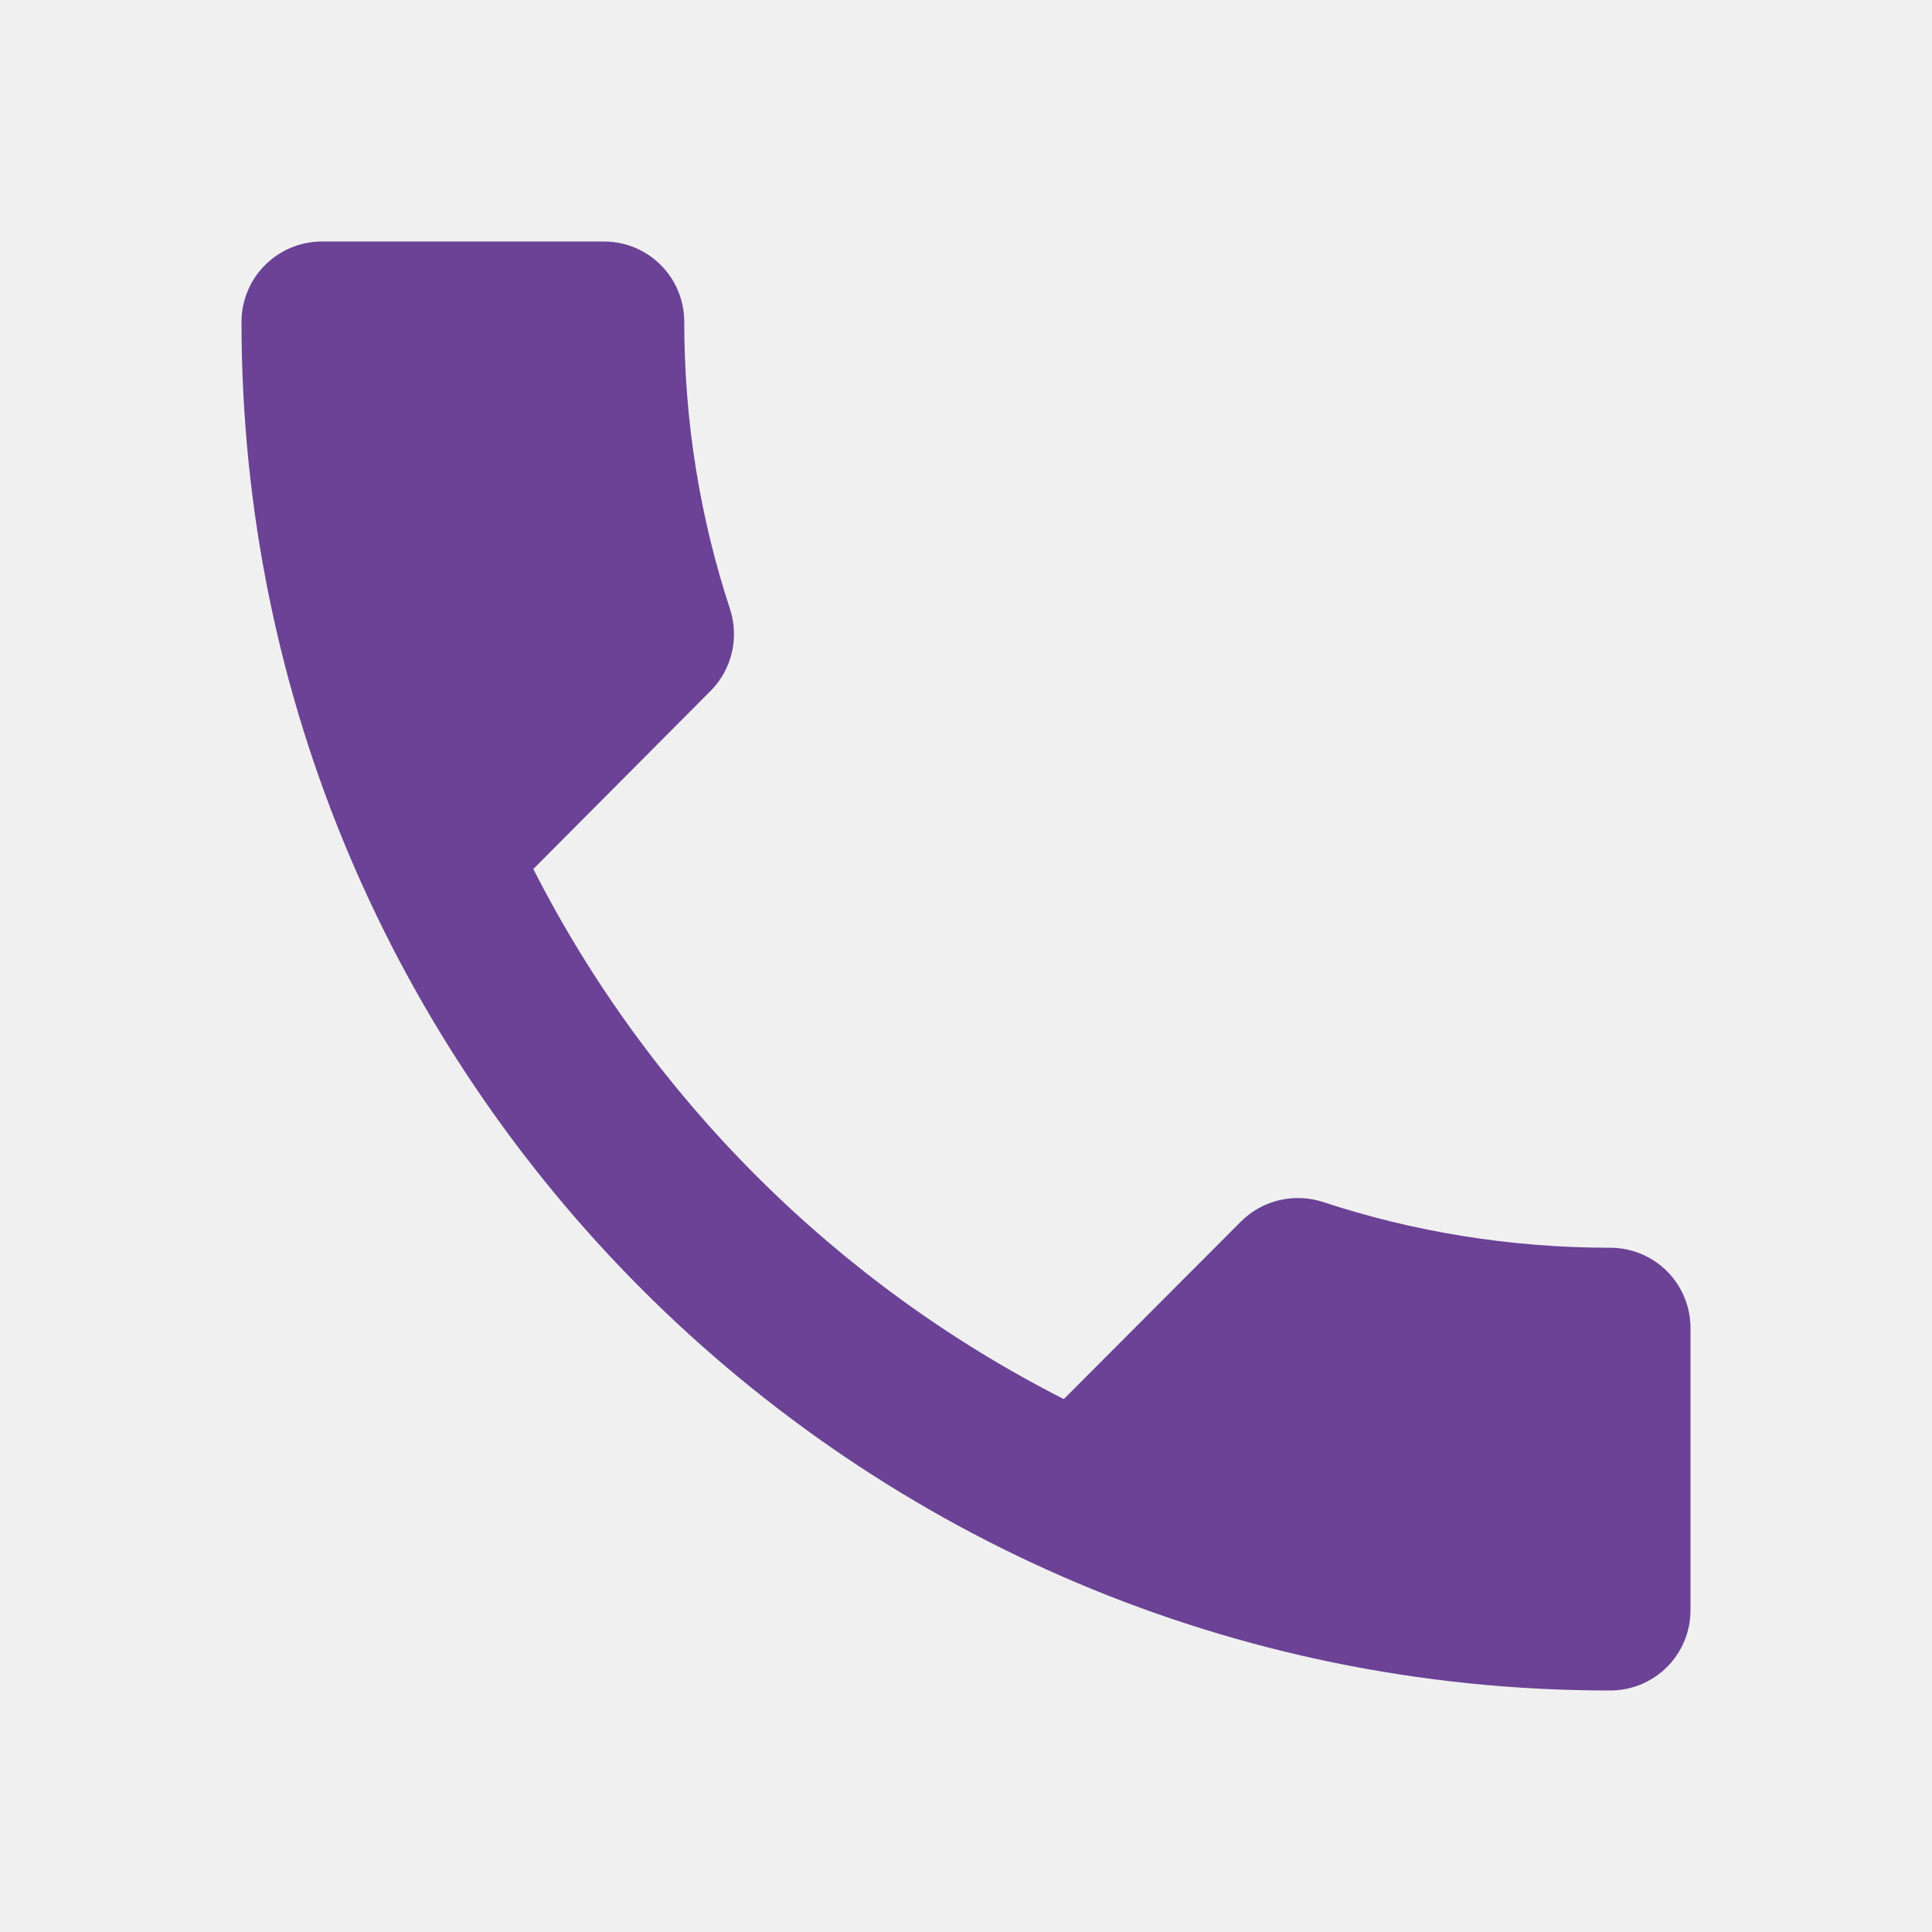
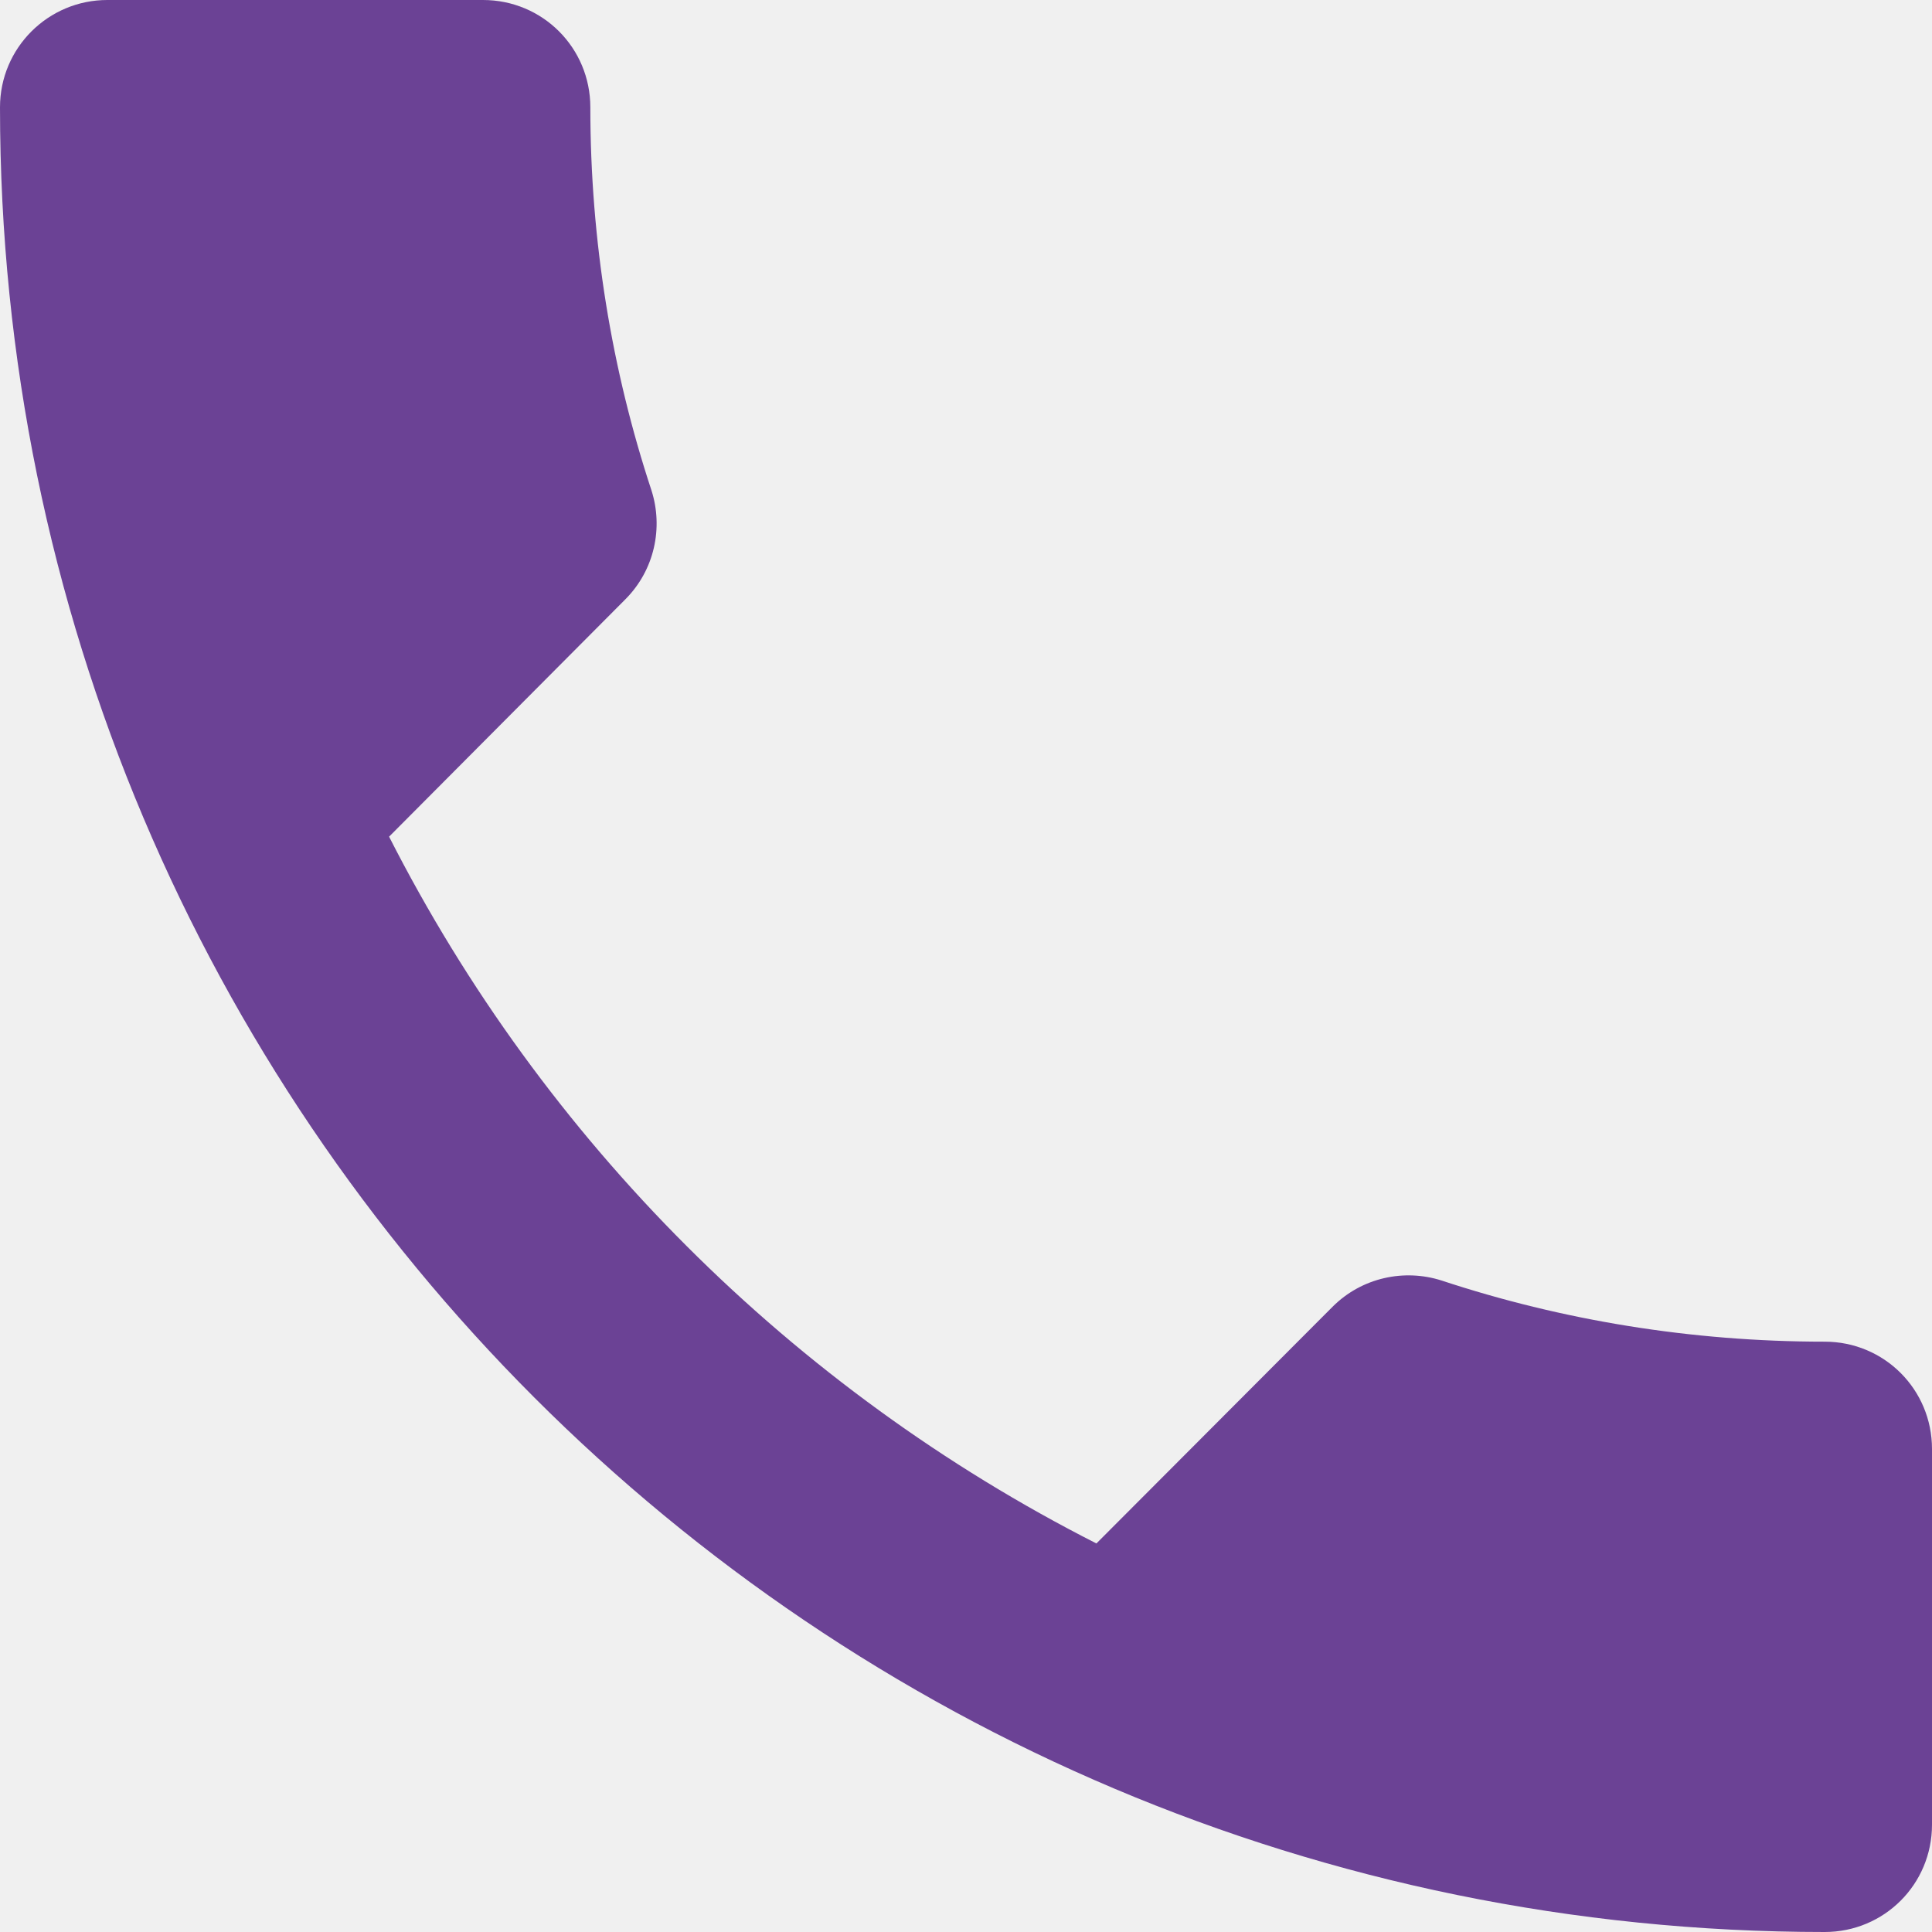
- <svg xmlns="http://www.w3.org/2000/svg" width="24" height="24" viewBox="0 0 24 24" fill="none">
-   <g clip-path="url(#clip0_165_140)">
-     <path d="M6.625 10.795C8.065 13.625 10.38 15.94 13.215 17.38L15.415 15.175C15.69 14.9 16.085 14.82 16.43 14.93C17.55 15.3 18.755 15.5 20 15.5C20.555 15.5 21 15.945 21 16.5V20C21 20.555 20.555 21 20 21C10.61 21 3 13.39 3 4C3 3.445 3.45 3 4 3H7.5C8.055 3 8.5 3.445 8.5 4C8.5 5.245 8.7 6.45 9.07 7.57C9.18 7.915 9.1 8.31 8.825 8.585L6.625 10.795Z" fill="#6B4295" />
-   </g>
-   <defs>
-     <clipPath id="clip0_165_140">
-       <rect width="24" height="24" fill="white" />
-     </clipPath>
-   </defs>
+ <svg xmlns="http://www.w3.org/2000/svg" width="18" height="18" viewBox="0 0 18 18" fill="none">
+   <path d="M3.625 7.795C5.065 10.625 7.38 12.94 10.215 14.38L12.415 12.175C12.69 11.9 13.085 11.82 13.43 11.93C14.55 12.3 15.755 12.5 17 12.5C17.555 12.5 18 12.945 18 13.5V17C18 17.555 17.555 18 17 18C7.61 18 0 10.39 0 1C0 0.445 0.45 0 1 0H4.5C5.055 0 5.5 0.445 5.5 1C5.5 2.245 5.7 3.45 6.07 4.57C6.18 4.915 6.1 5.31 5.825 5.585L3.625 7.795Z" fill="#6B4295" />
</svg>
